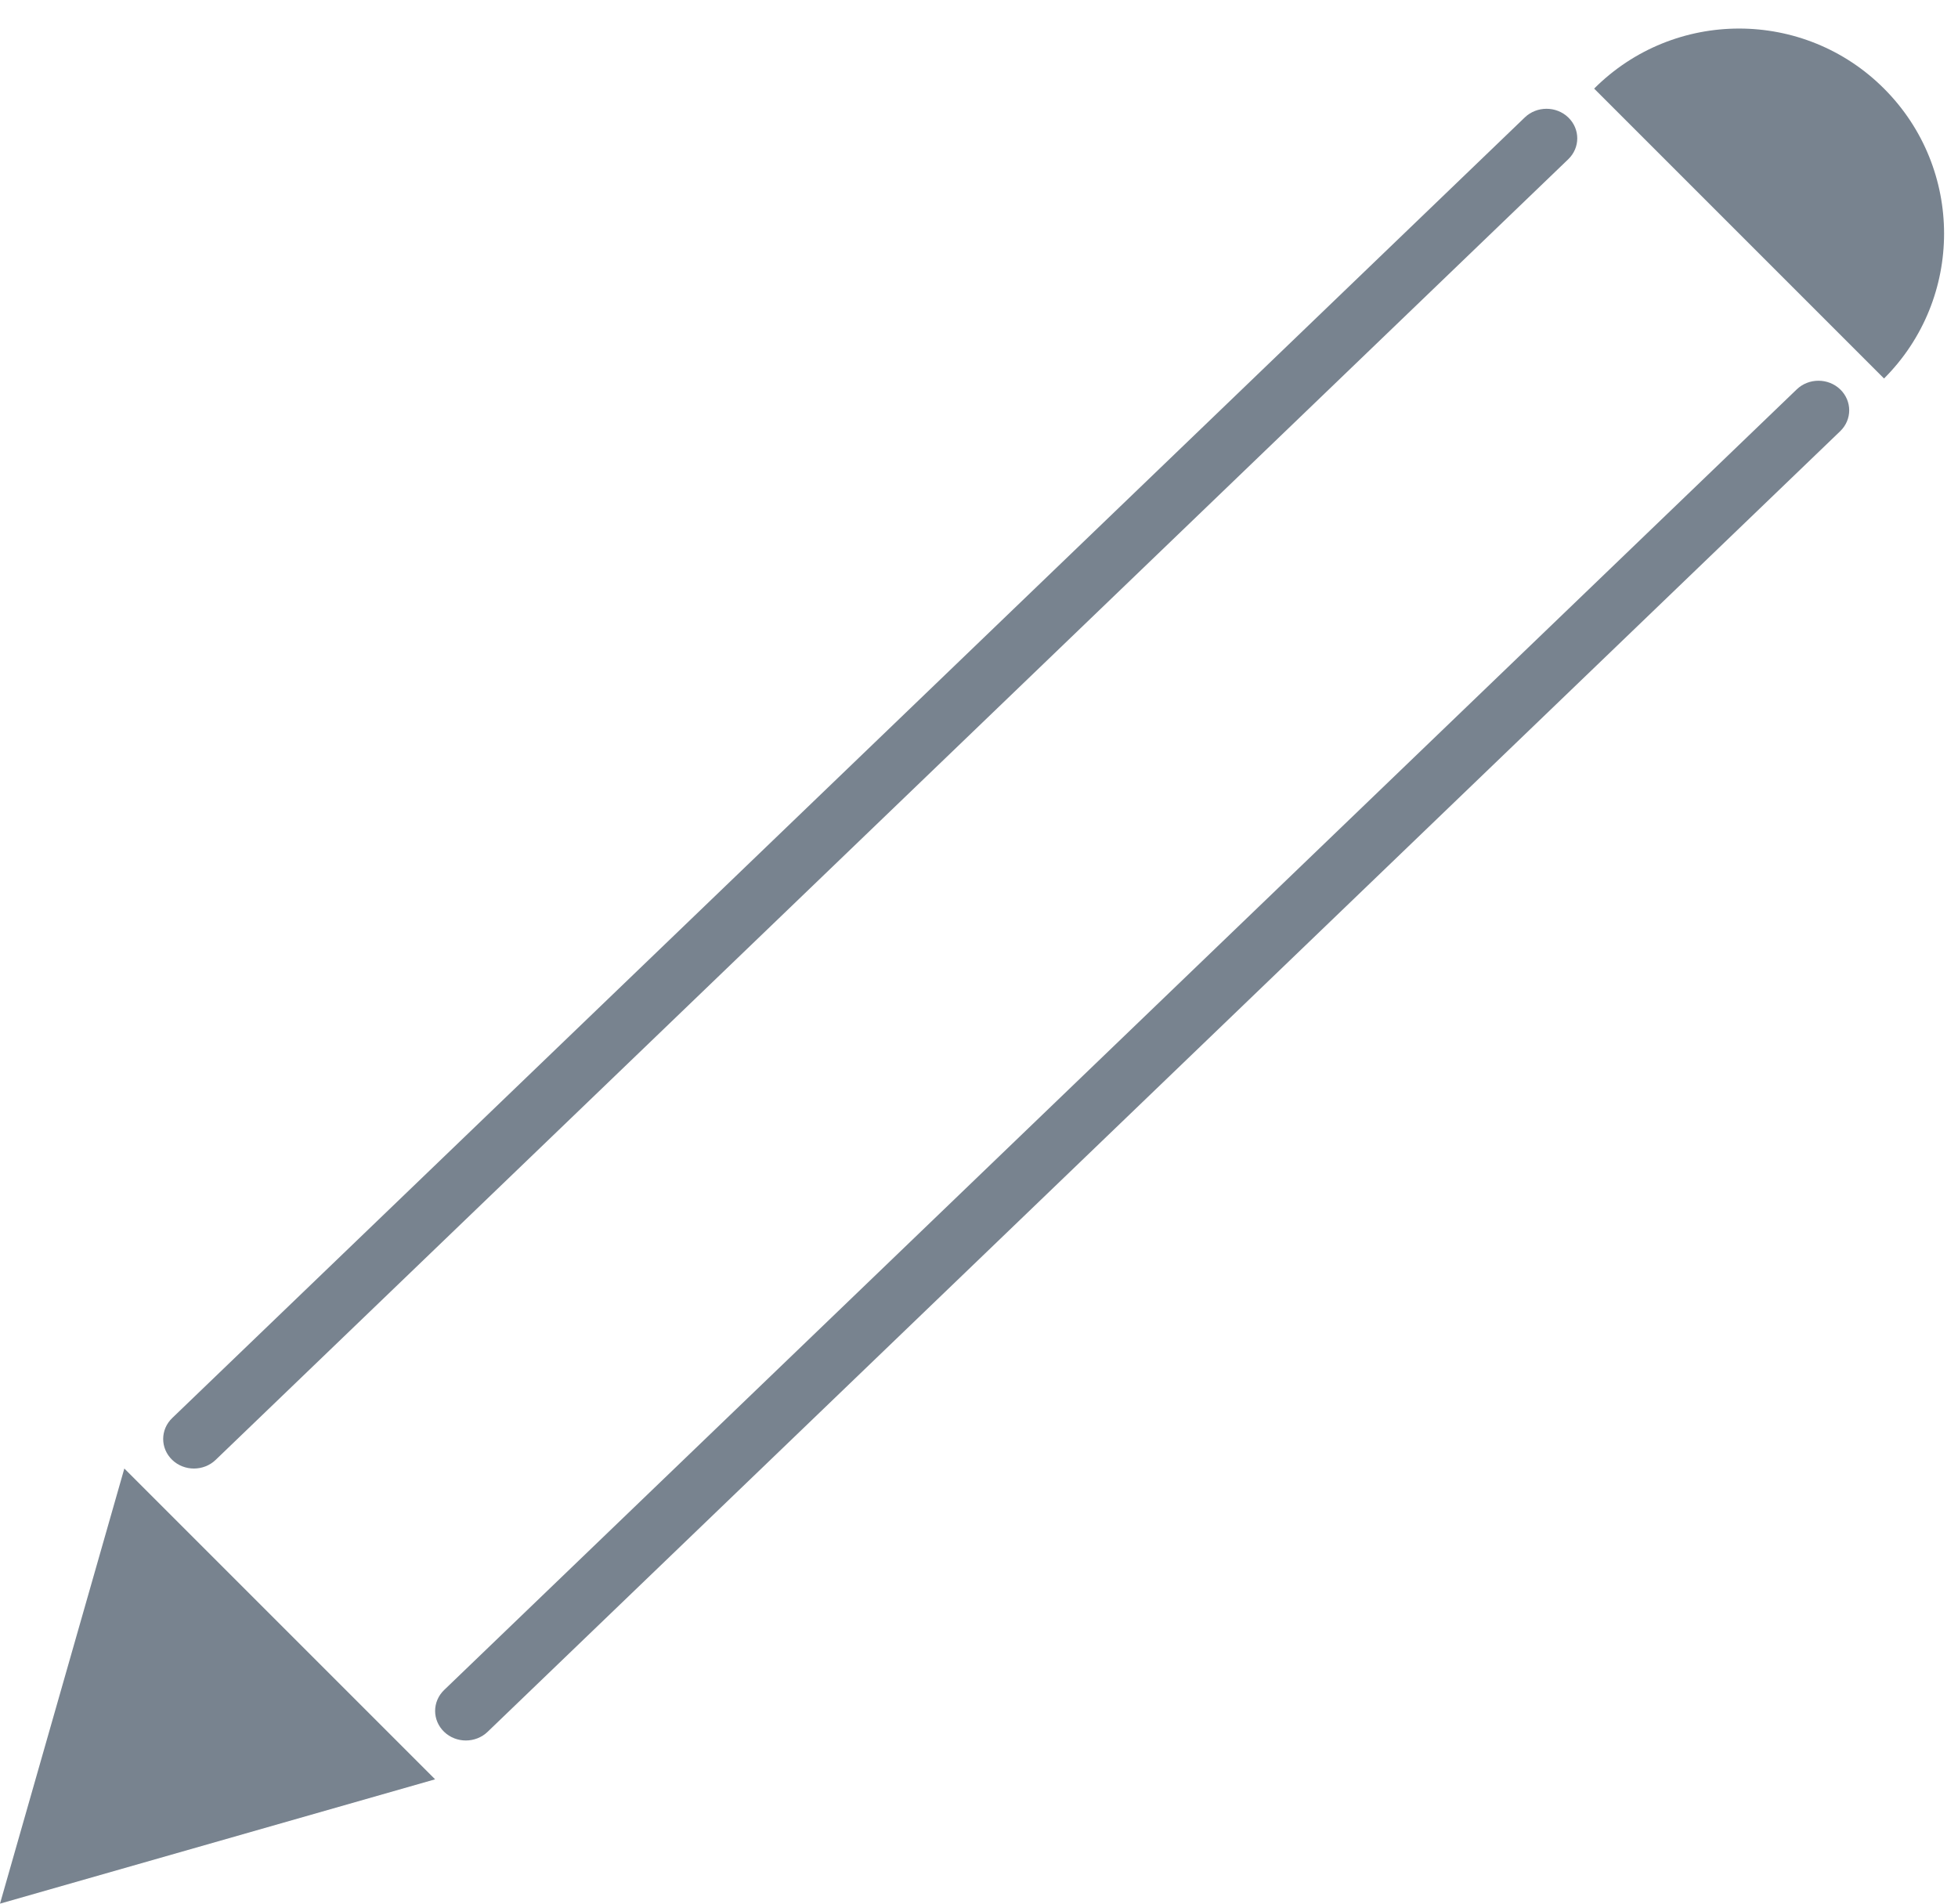
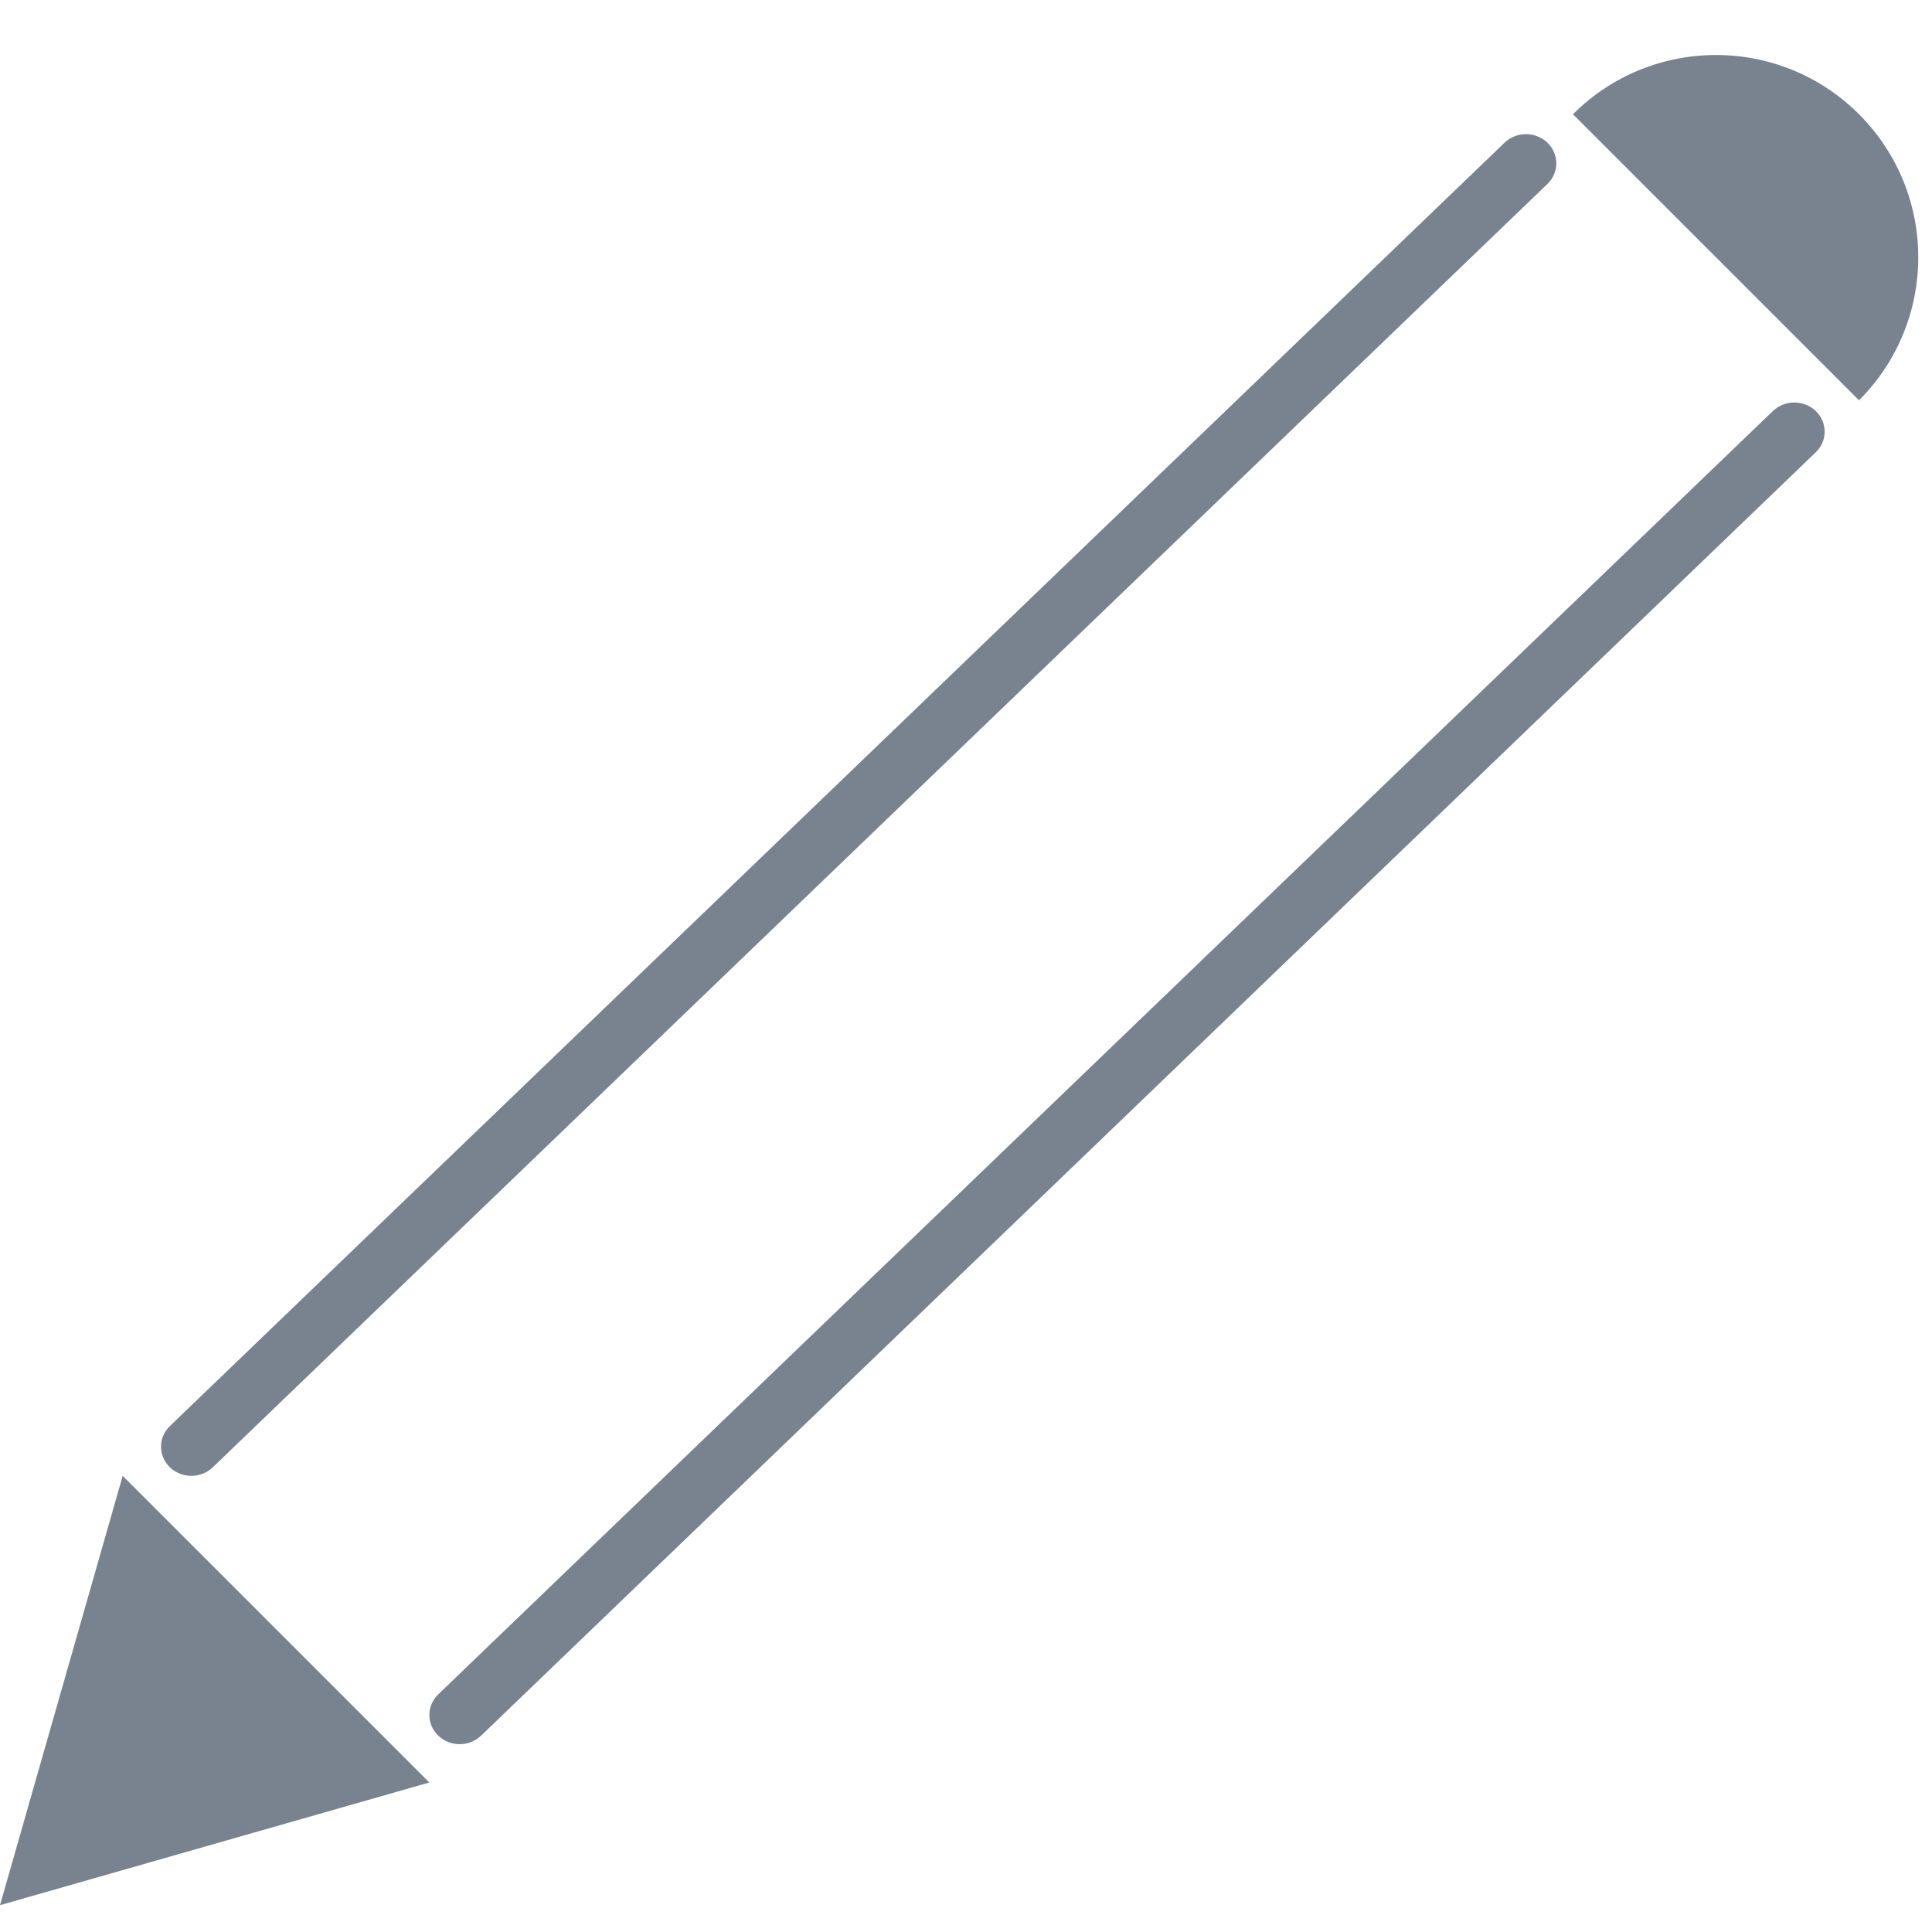
- <svg xmlns="http://www.w3.org/2000/svg" width="36px" height="35px" viewBox="0 0 36 35" version="1.1">
+ <svg xmlns="http://www.w3.org/2000/svg" width="16px" height="16px" viewBox="0 0 36 35" version="1.1">
  <defs />
  <g id="LX-Map-Application-Home" stroke="none" stroke-width="1" fill="none" fill-rule="evenodd">
    <g id="Desktop-HD" transform="translate(-19, -139)" fill="#78838F">
      <g id="Tool-Icons" transform="translate(17, 139)">
        <g id="Icon-DrawingTools" transform="translate(2, 0)">
          <g id="Group-3">
            <path d="M34.64,1.629 C33.169,0.157 30.782,0.157 29.31,1.629 L34.64,6.959 C36.112,5.488 36.112,3.101 34.64,1.629" id="Fill-1" />
            <path d="M33.035,7.159 L8.166,31.072 C7.945,31.285 7.945,31.628 8.166,31.841 C8.276,31.947 8.421,32 8.565,32 C8.71,32 8.855,31.947 8.965,31.841 L33.834,7.928 C34.055,7.715 34.055,7.372 33.834,7.159 C33.613,6.947 33.256,6.947 33.035,7.159" id="Fill-4" />
            <polygon id="Fill-6" points="0 35 8 32.714 2.286 27" />
            <path d="M3.565,27 C3.71,27 3.855,26.947 3.965,26.841 L28.834,2.928 C29.055,2.715 29.055,2.372 28.834,2.159 C28.613,1.947 28.256,1.947 28.035,2.159 L3.166,26.072 C2.945,26.285 2.945,26.628 3.166,26.841 C3.276,26.947 3.421,27 3.565,27" id="Fill-8" />
          </g>
        </g>
      </g>
    </g>
  </g>
</svg>
